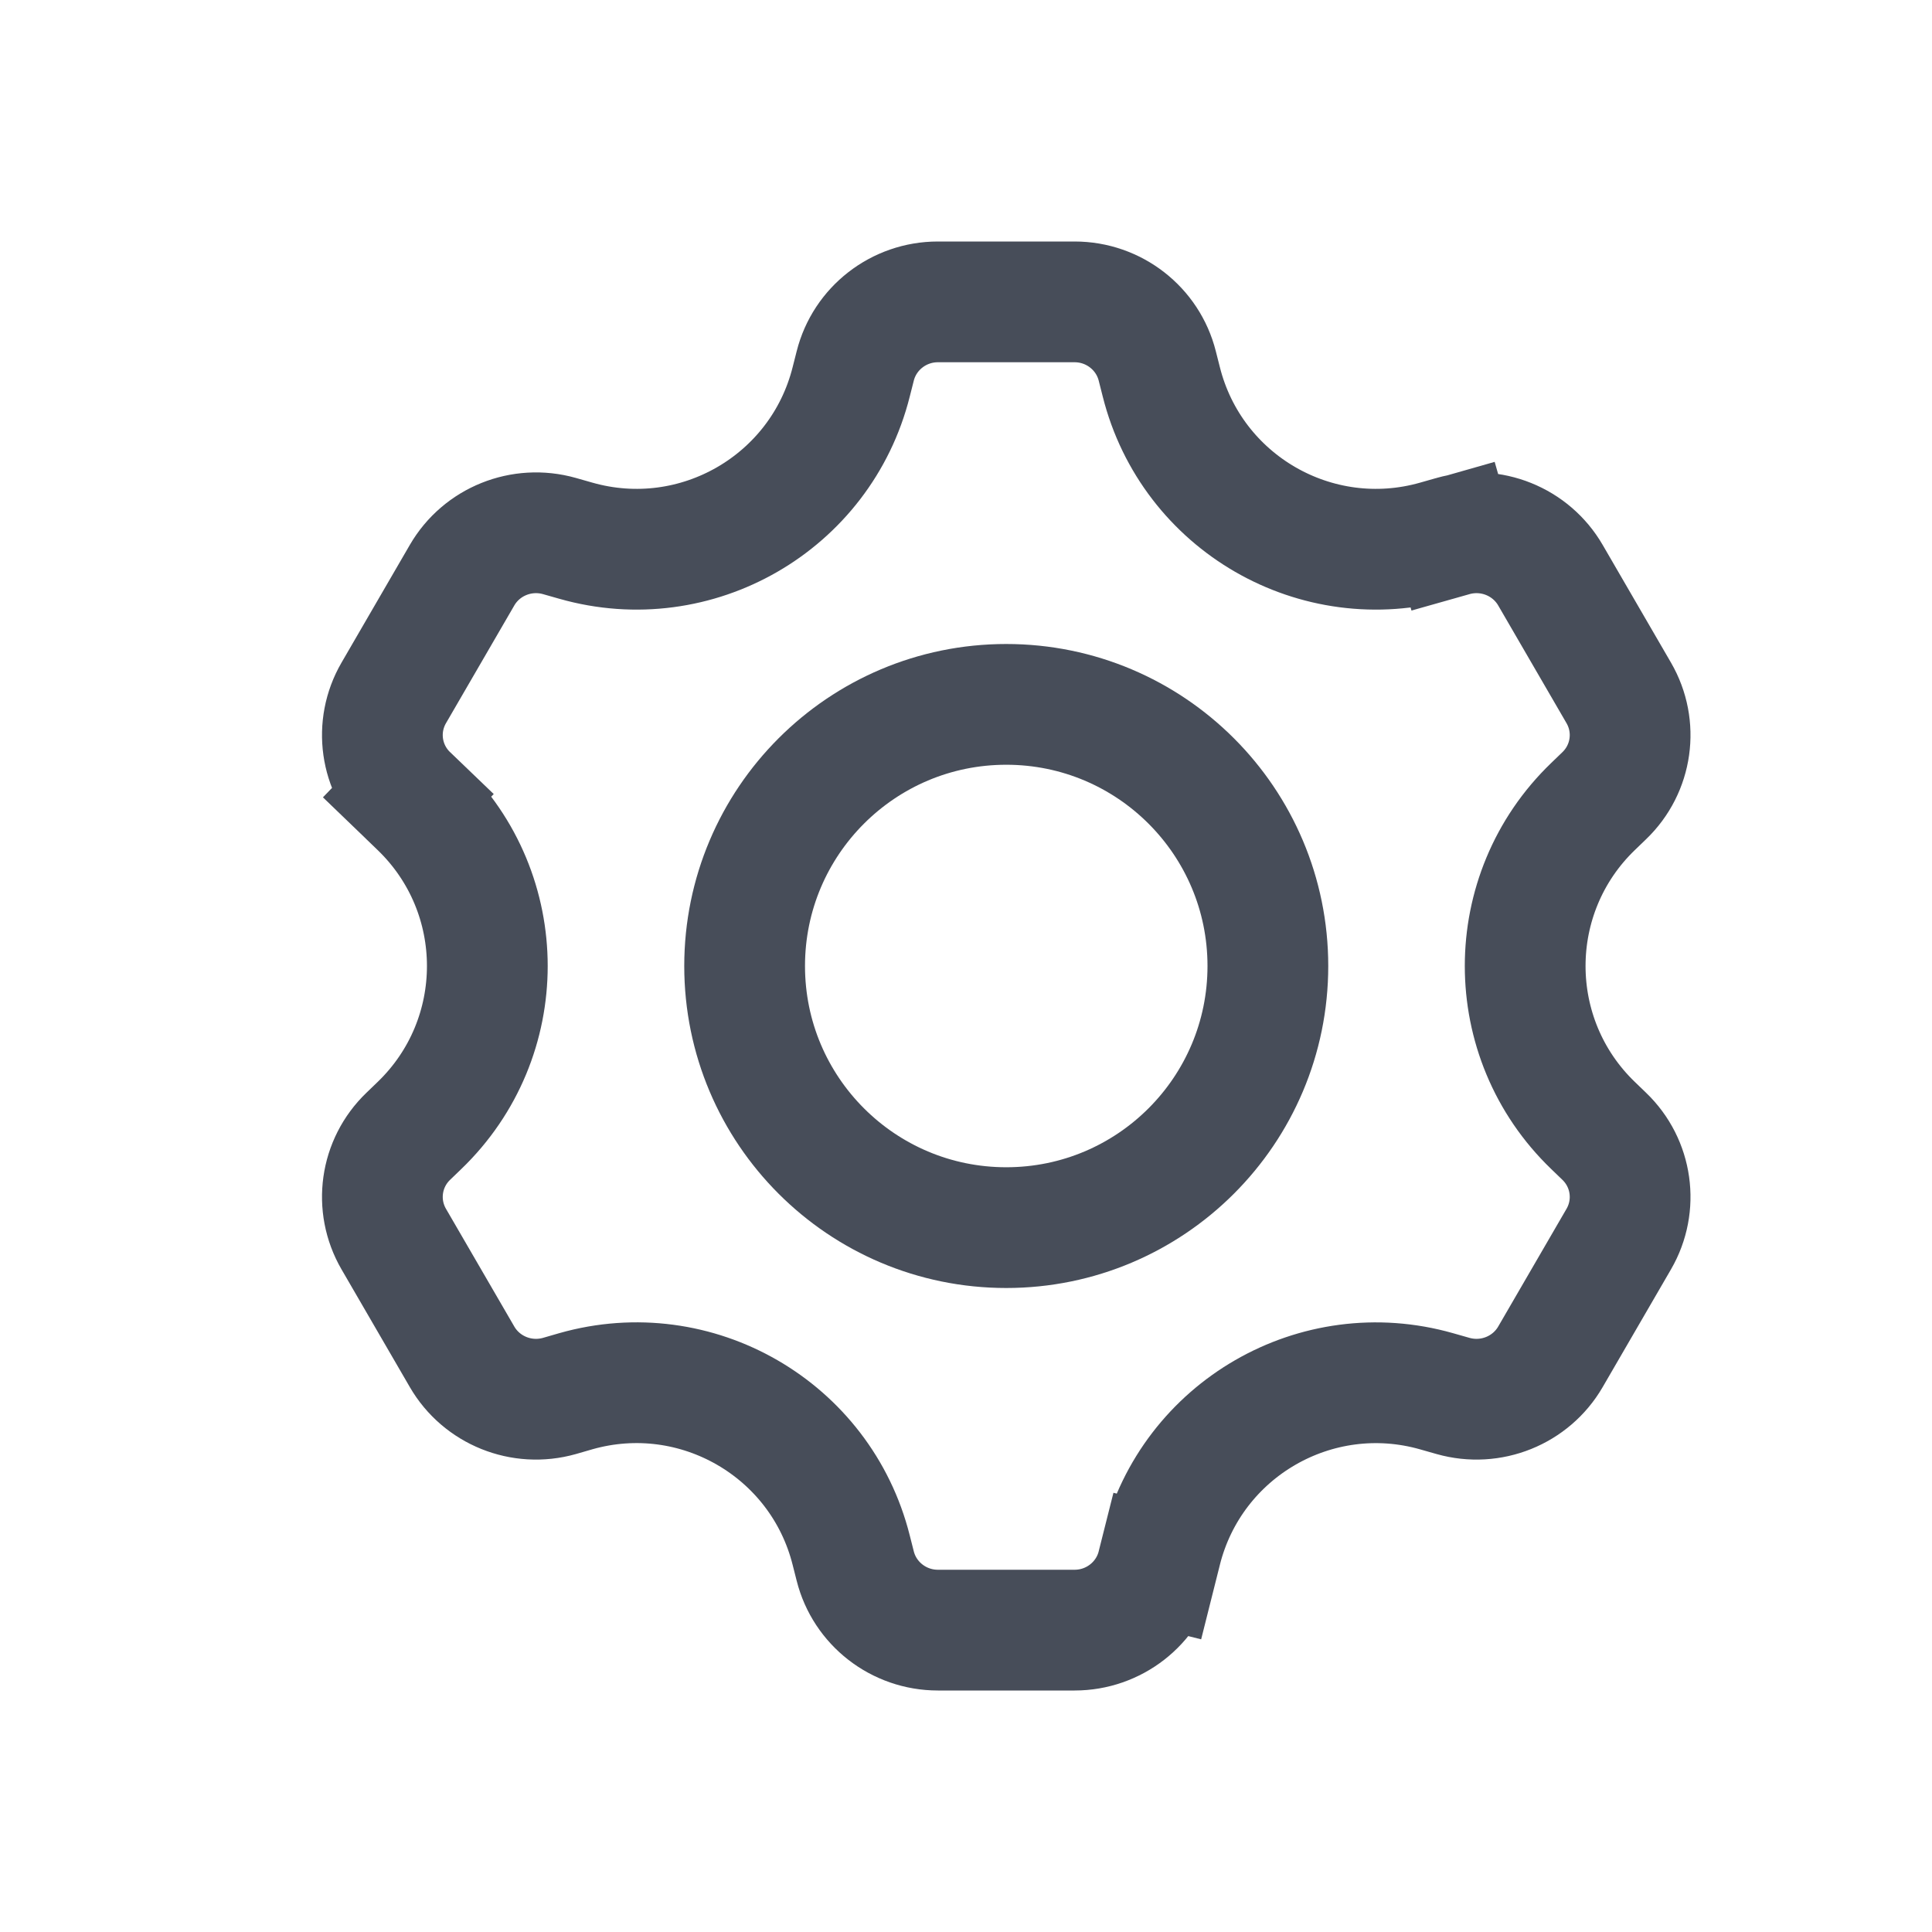
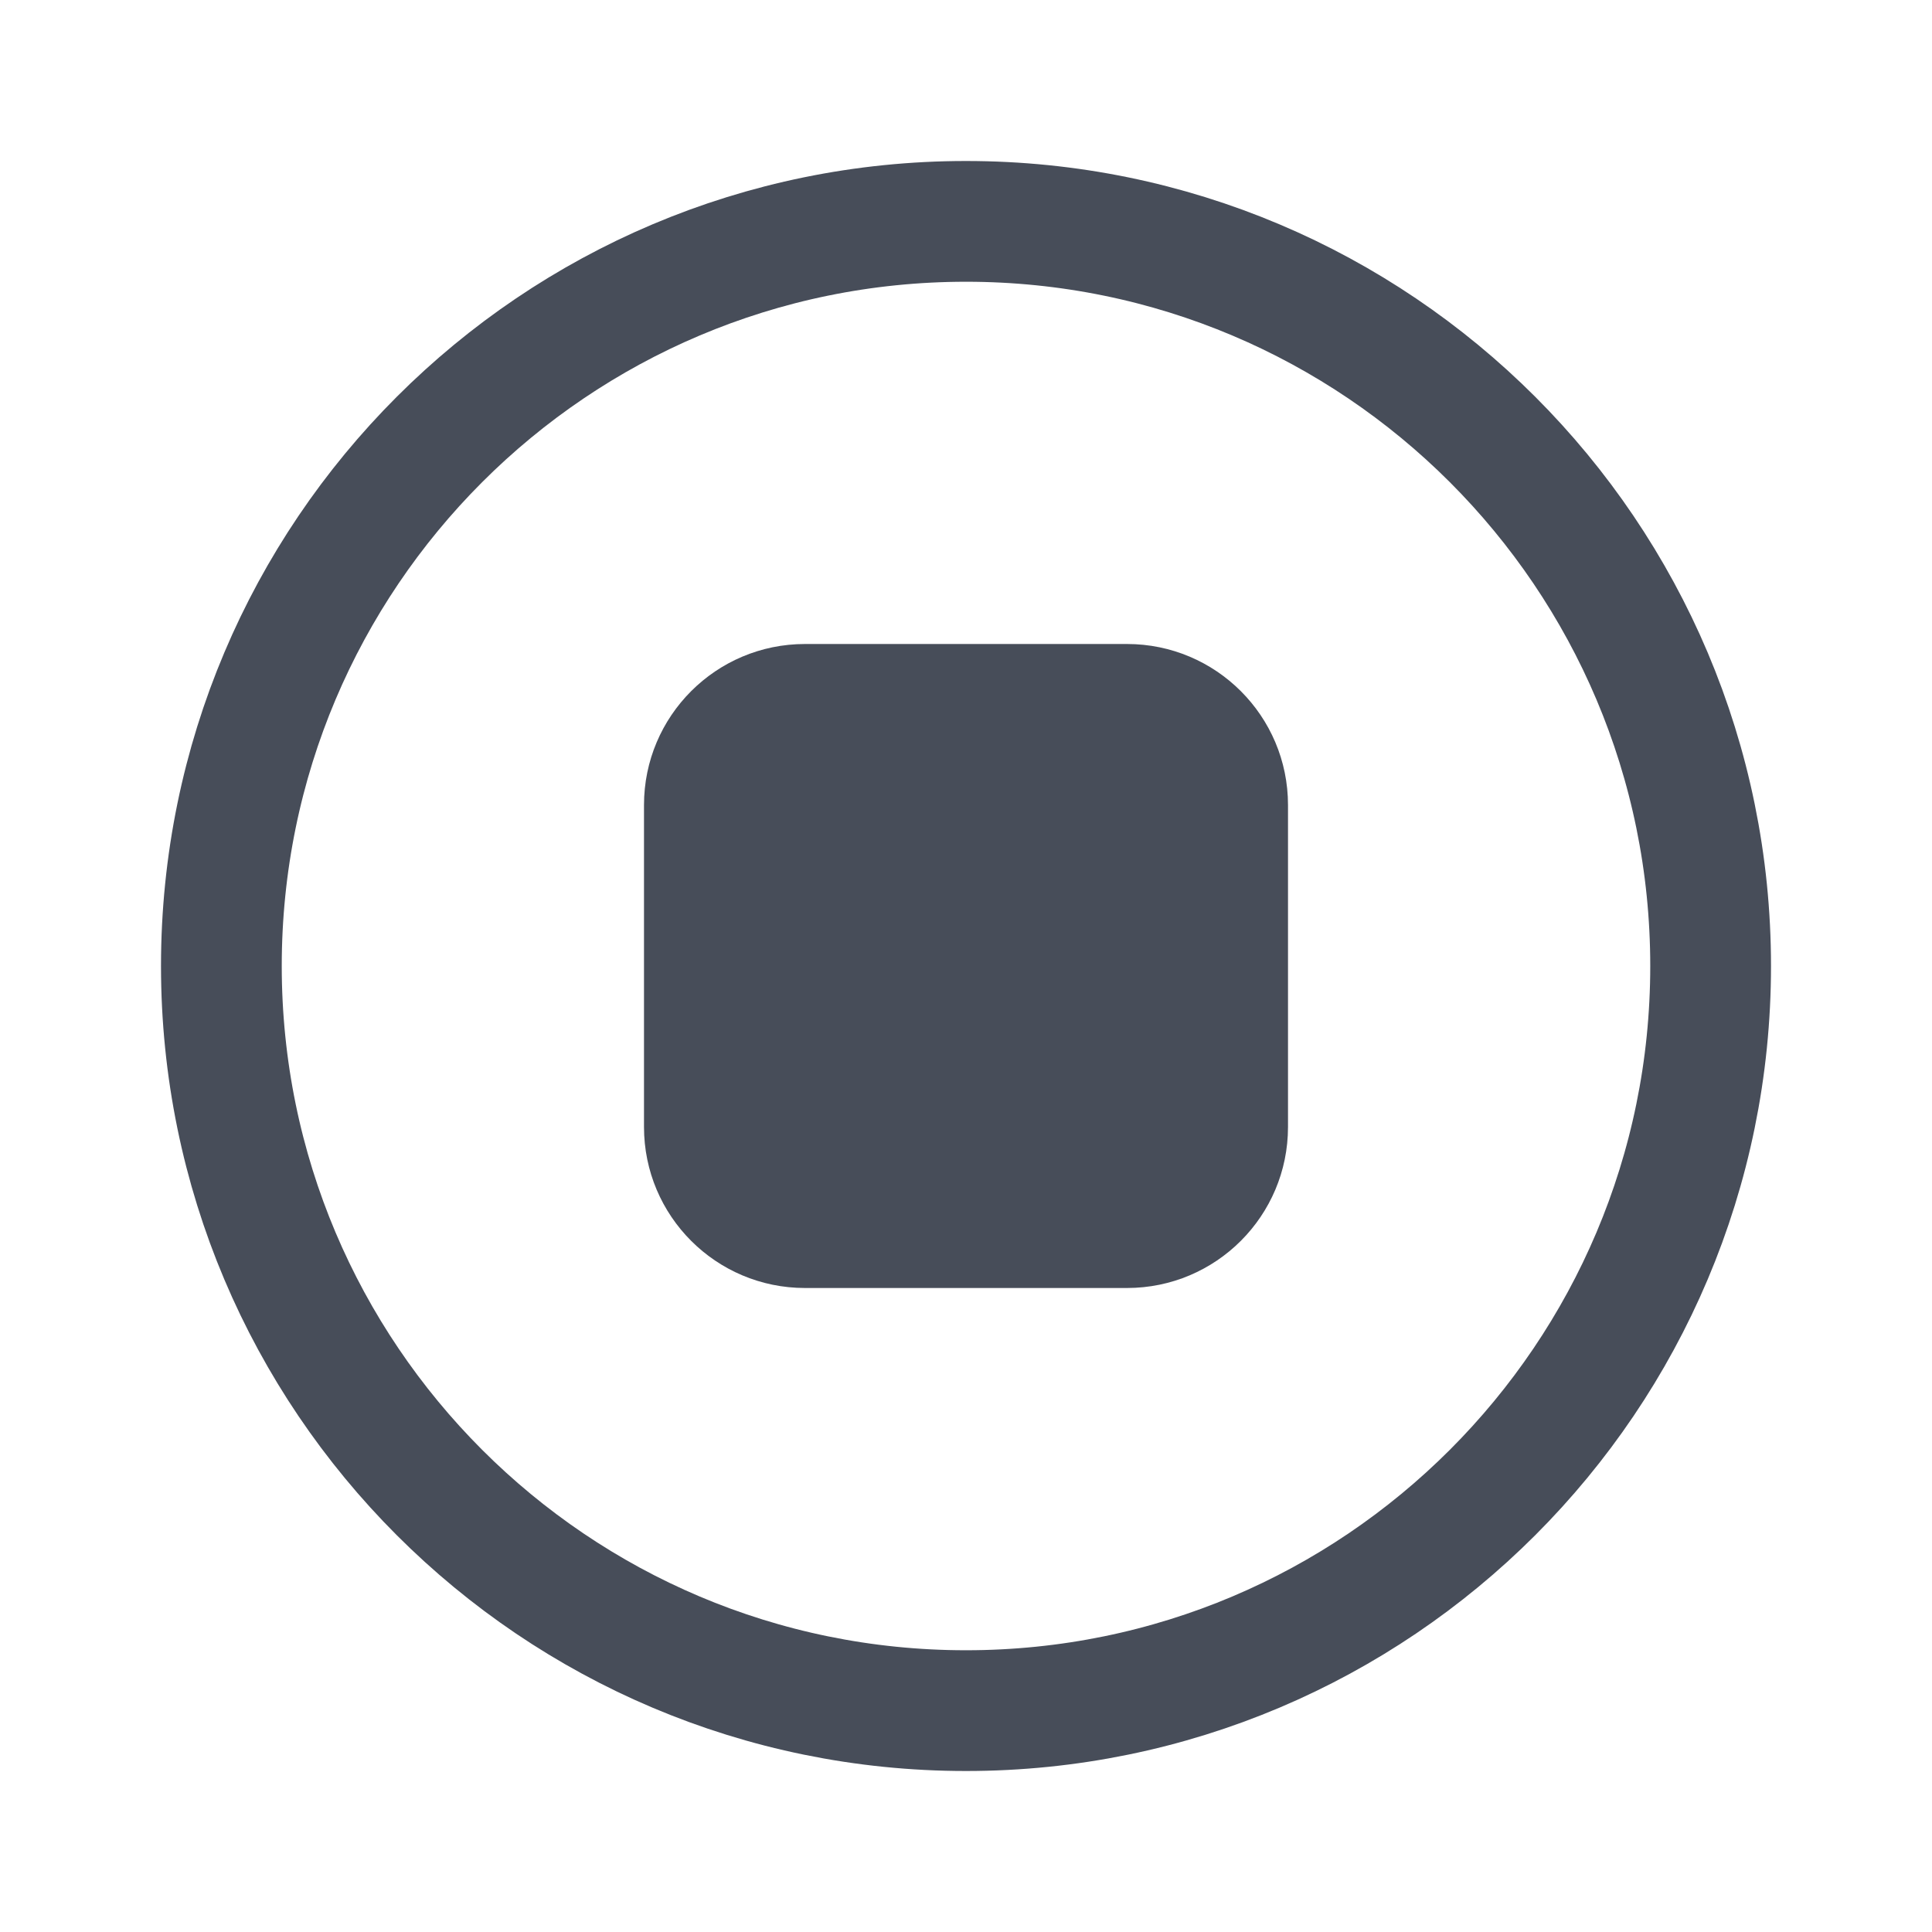
<svg xmlns="http://www.w3.org/2000/svg" width="24" height="24" viewBox="0 0 24 24" fill="none">
-   <path d="M10.624 4.546L10.624 4.546C10.741 4.081 11.163 3.75 11.651 3.75H13.349C13.837 3.75 14.259 4.081 14.376 4.546L14.376 4.546L14.426 4.743C14.804 6.248 16.353 7.142 17.846 6.717L18.05 6.659L17.846 5.943L18.05 6.659C18.52 6.526 19.018 6.728 19.26 7.145L19.26 7.145L20.109 8.608C20.35 9.024 20.277 9.55 19.928 9.885L19.79 10.018C18.665 11.1 18.665 12.9 19.79 13.982L19.928 14.115C19.928 14.115 19.928 14.115 19.928 14.115C20.277 14.45 20.35 14.976 20.109 15.392L19.26 16.855L19.26 16.855C19.018 17.272 18.52 17.474 18.05 17.341L17.846 17.283C16.353 16.858 14.804 17.752 14.426 19.257L14.376 19.454L15.104 19.637L14.376 19.454C14.259 19.919 13.837 20.25 13.349 20.25H11.651C11.163 20.25 10.741 19.919 10.624 19.454L10.624 19.454L10.574 19.257C10.196 17.752 8.647 16.858 7.154 17.282L6.95 17.341C6.48 17.474 5.982 17.272 5.74 16.855L4.891 15.392C4.65 14.976 4.723 14.45 5.072 14.115C5.072 14.115 5.072 14.115 5.072 14.115L5.21 13.982C6.335 12.9 6.335 11.1 5.21 10.018L5.072 9.885L4.552 10.425L5.072 9.885C4.723 9.55 4.65 9.024 4.891 8.608L5.74 7.145C5.74 7.145 5.74 7.145 5.74 7.145C5.982 6.728 6.48 6.526 6.95 6.659L7.154 6.717C8.647 7.142 10.196 6.248 10.574 4.743L10.624 4.546Z" stroke="#474D59" stroke-width="1.5" />
-   <circle cx="12.5" cy="12" r="3.25" stroke="#474D59" stroke-width="1.5" />
+   <circle cx="12" cy="12" r="9.25" stroke="#474D59" stroke-width="1.5" stroke-linecap="round" stroke-linejoin="round" />
+   <rect x="8" y="8" width="8" height="8" rx="2" fill="#474D59" />
</svg>
